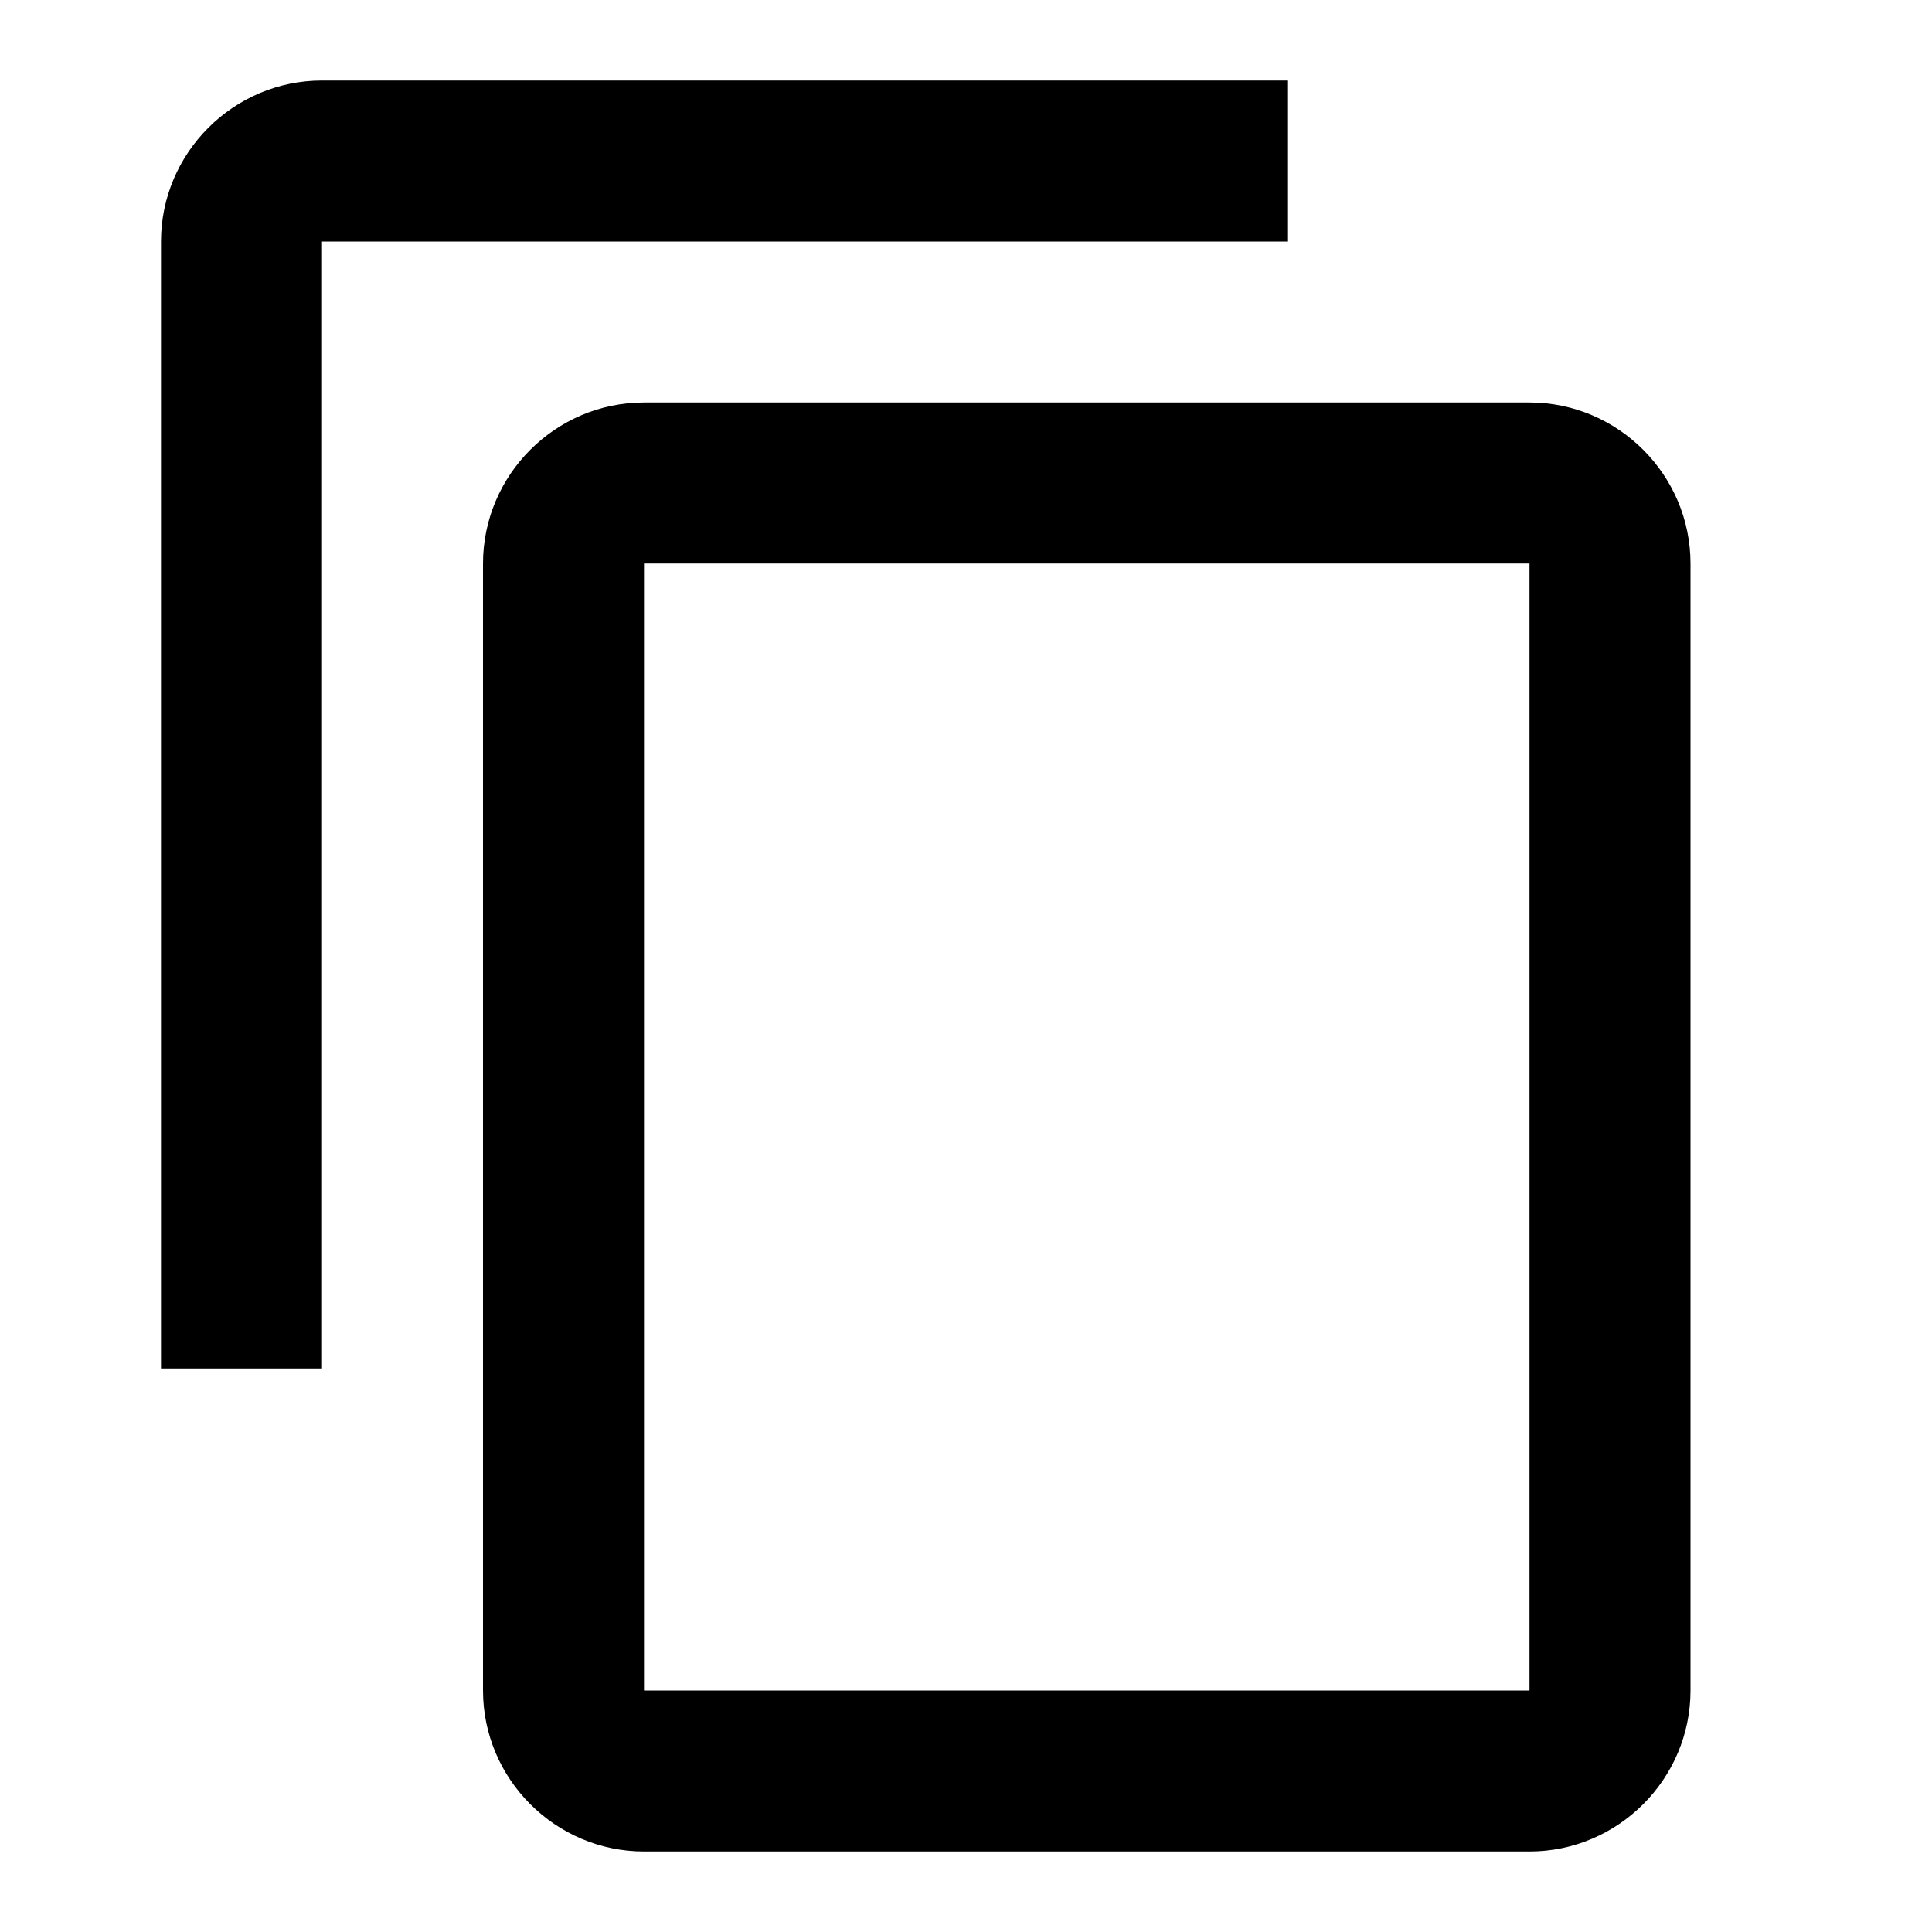
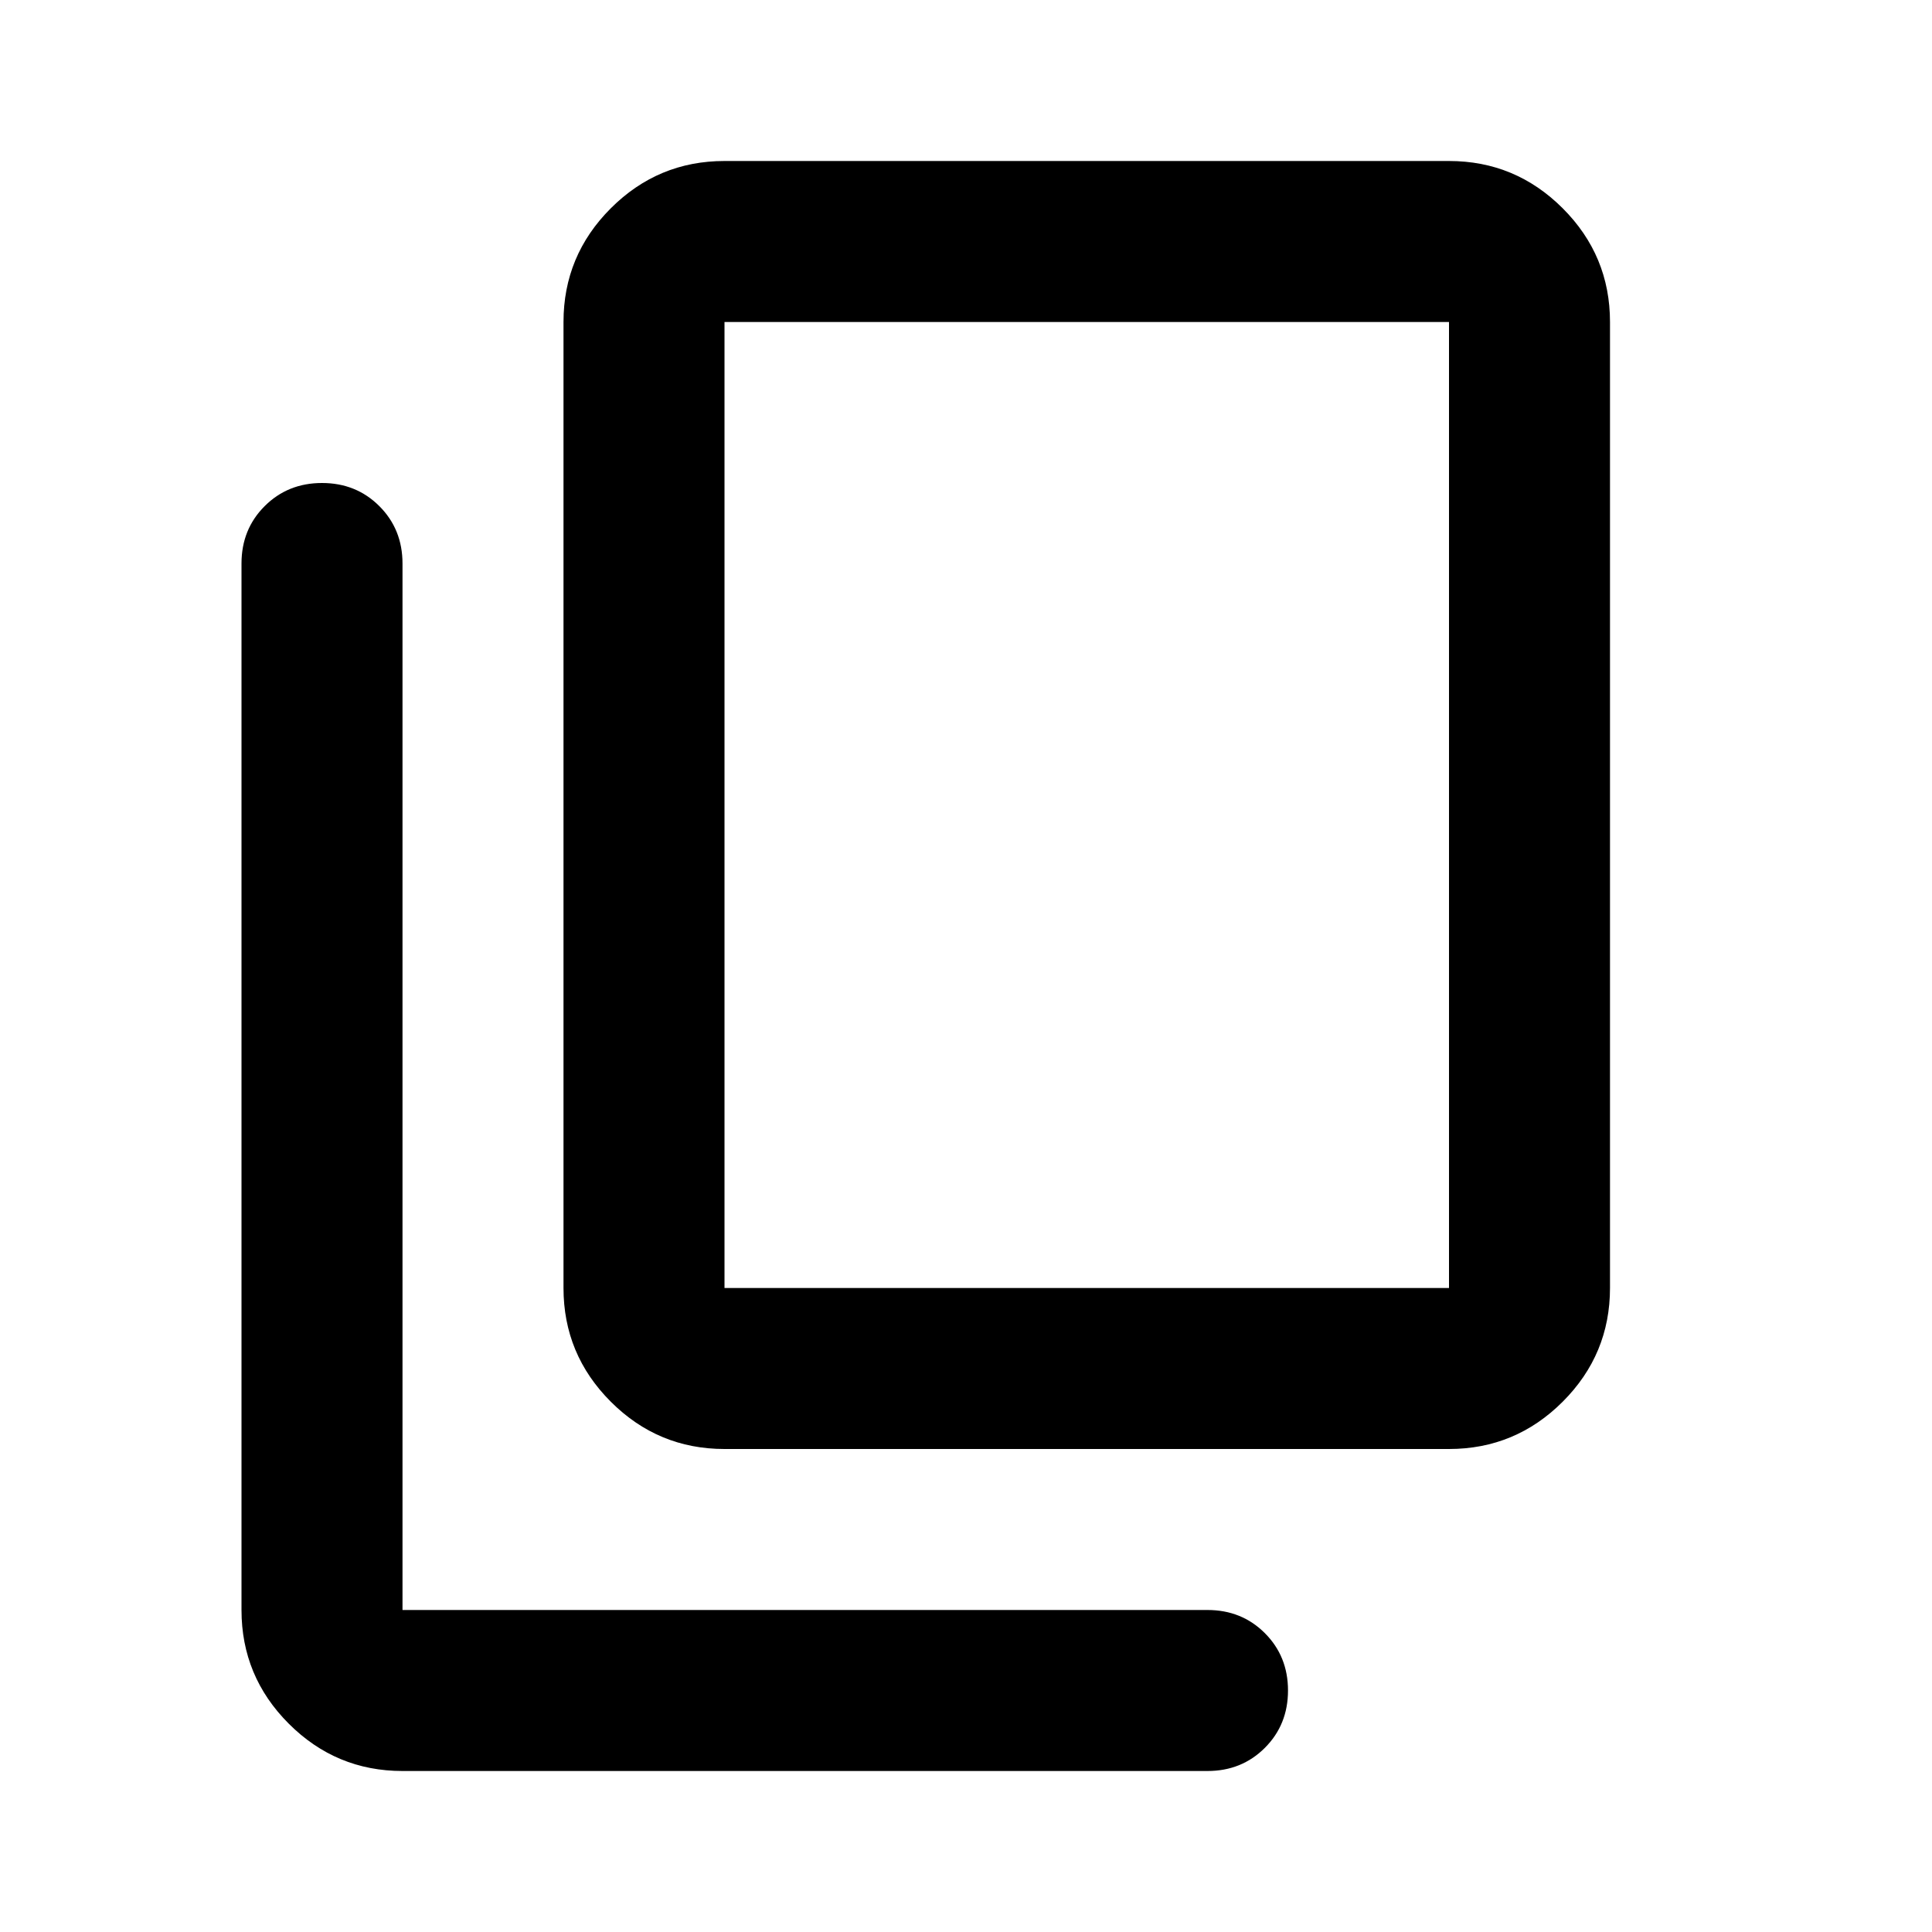
- <svg xmlns="http://www.w3.org/2000/svg" viewBox="0 0 24 24" fill="#000">
-   <path d="M16 1H4C2.9 1 2 1.9 2 3v14h2V3h12V1zm3 4H8C6.9 5 6 5.9 6 7v14c0 1.1.9 2 2 2h11c1.1 0 2-.9 2-2V7c0-1.1-.9-2-2-2zm0 16H8V7h11v14z" />
+ <svg xmlns="http://www.w3.org/2000/svg" height="24" viewBox="0 -960 960 960" width="24">
+   <path d="M360-240q-33 0-56.5-23.5T280-320v-480q0-33 23.5-56.5T360-880h360q33 0 56.5 23.5T800-800v480q0 33-23.5 56.5T720-240H360Zm0-80h360v-480H360v480ZM200-80q-33 0-56.5-23.5T120-160v-520q0-17 11.5-28.5T160-720q17 0 28.5 11.5T200-680v520h400q17 0 28.5 11.5T640-120q0 17-11.5 28.5T600-80H200Zm160-240v-480 480Z" />
</svg>
